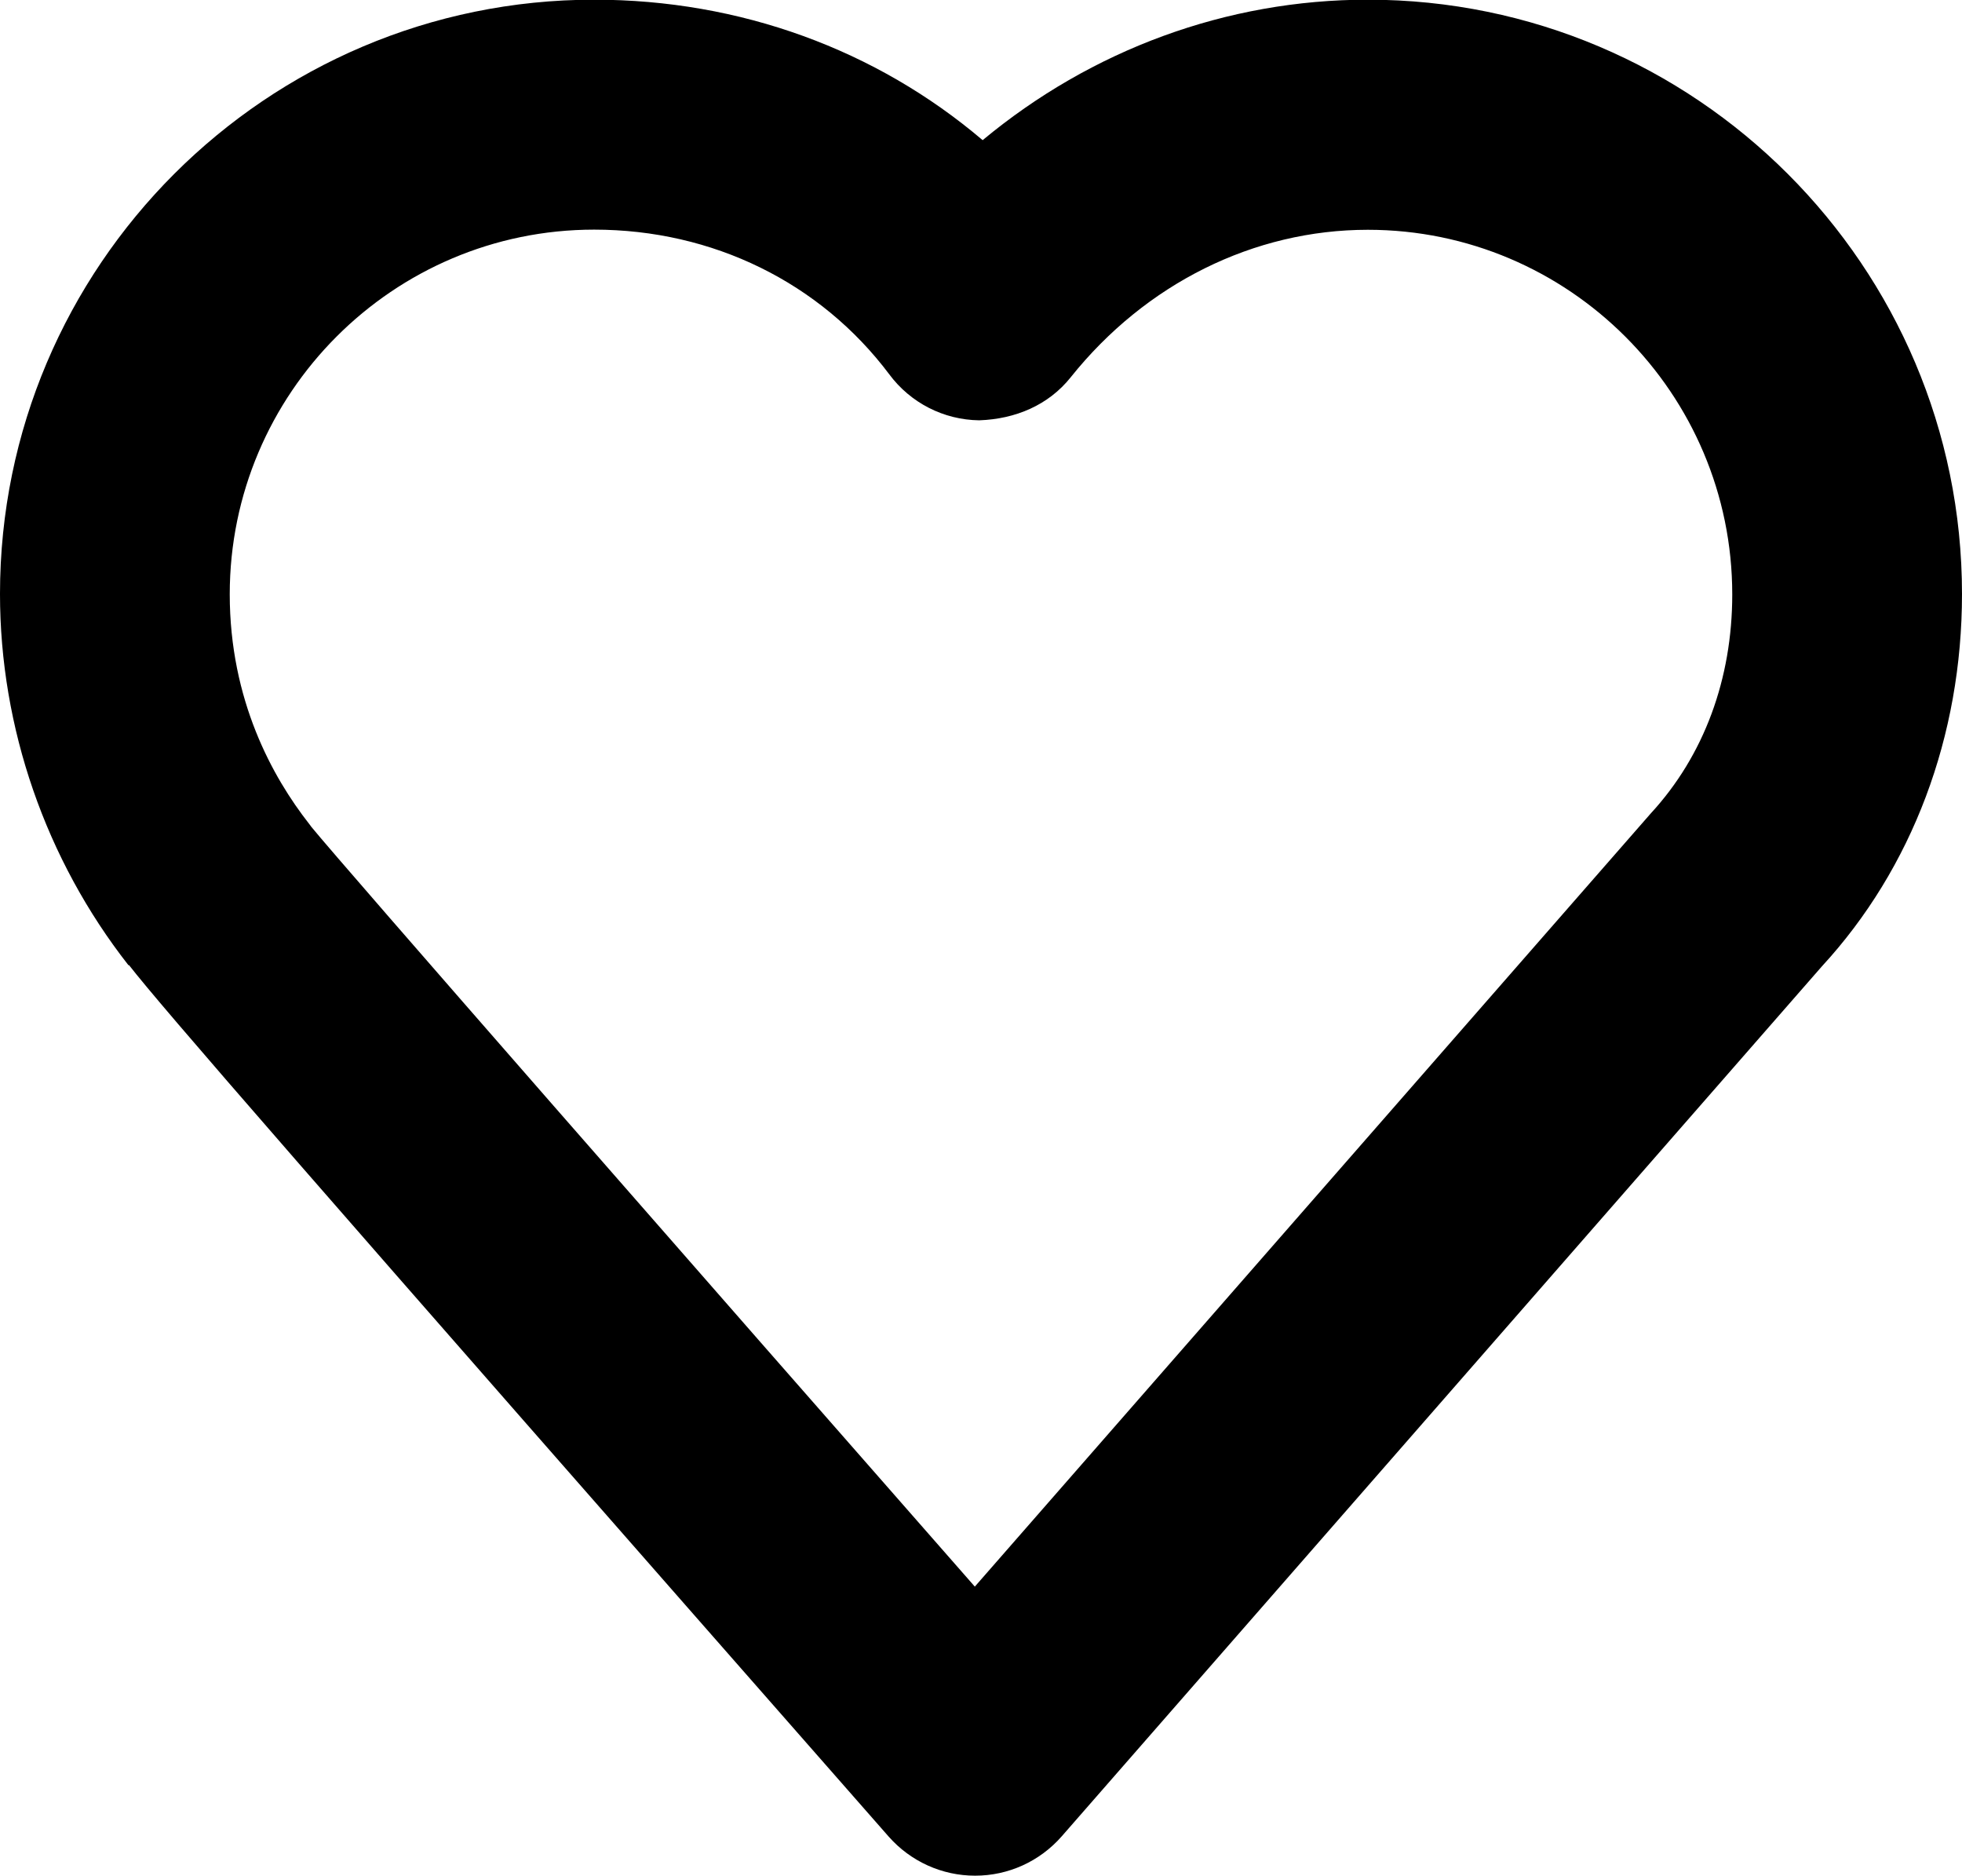
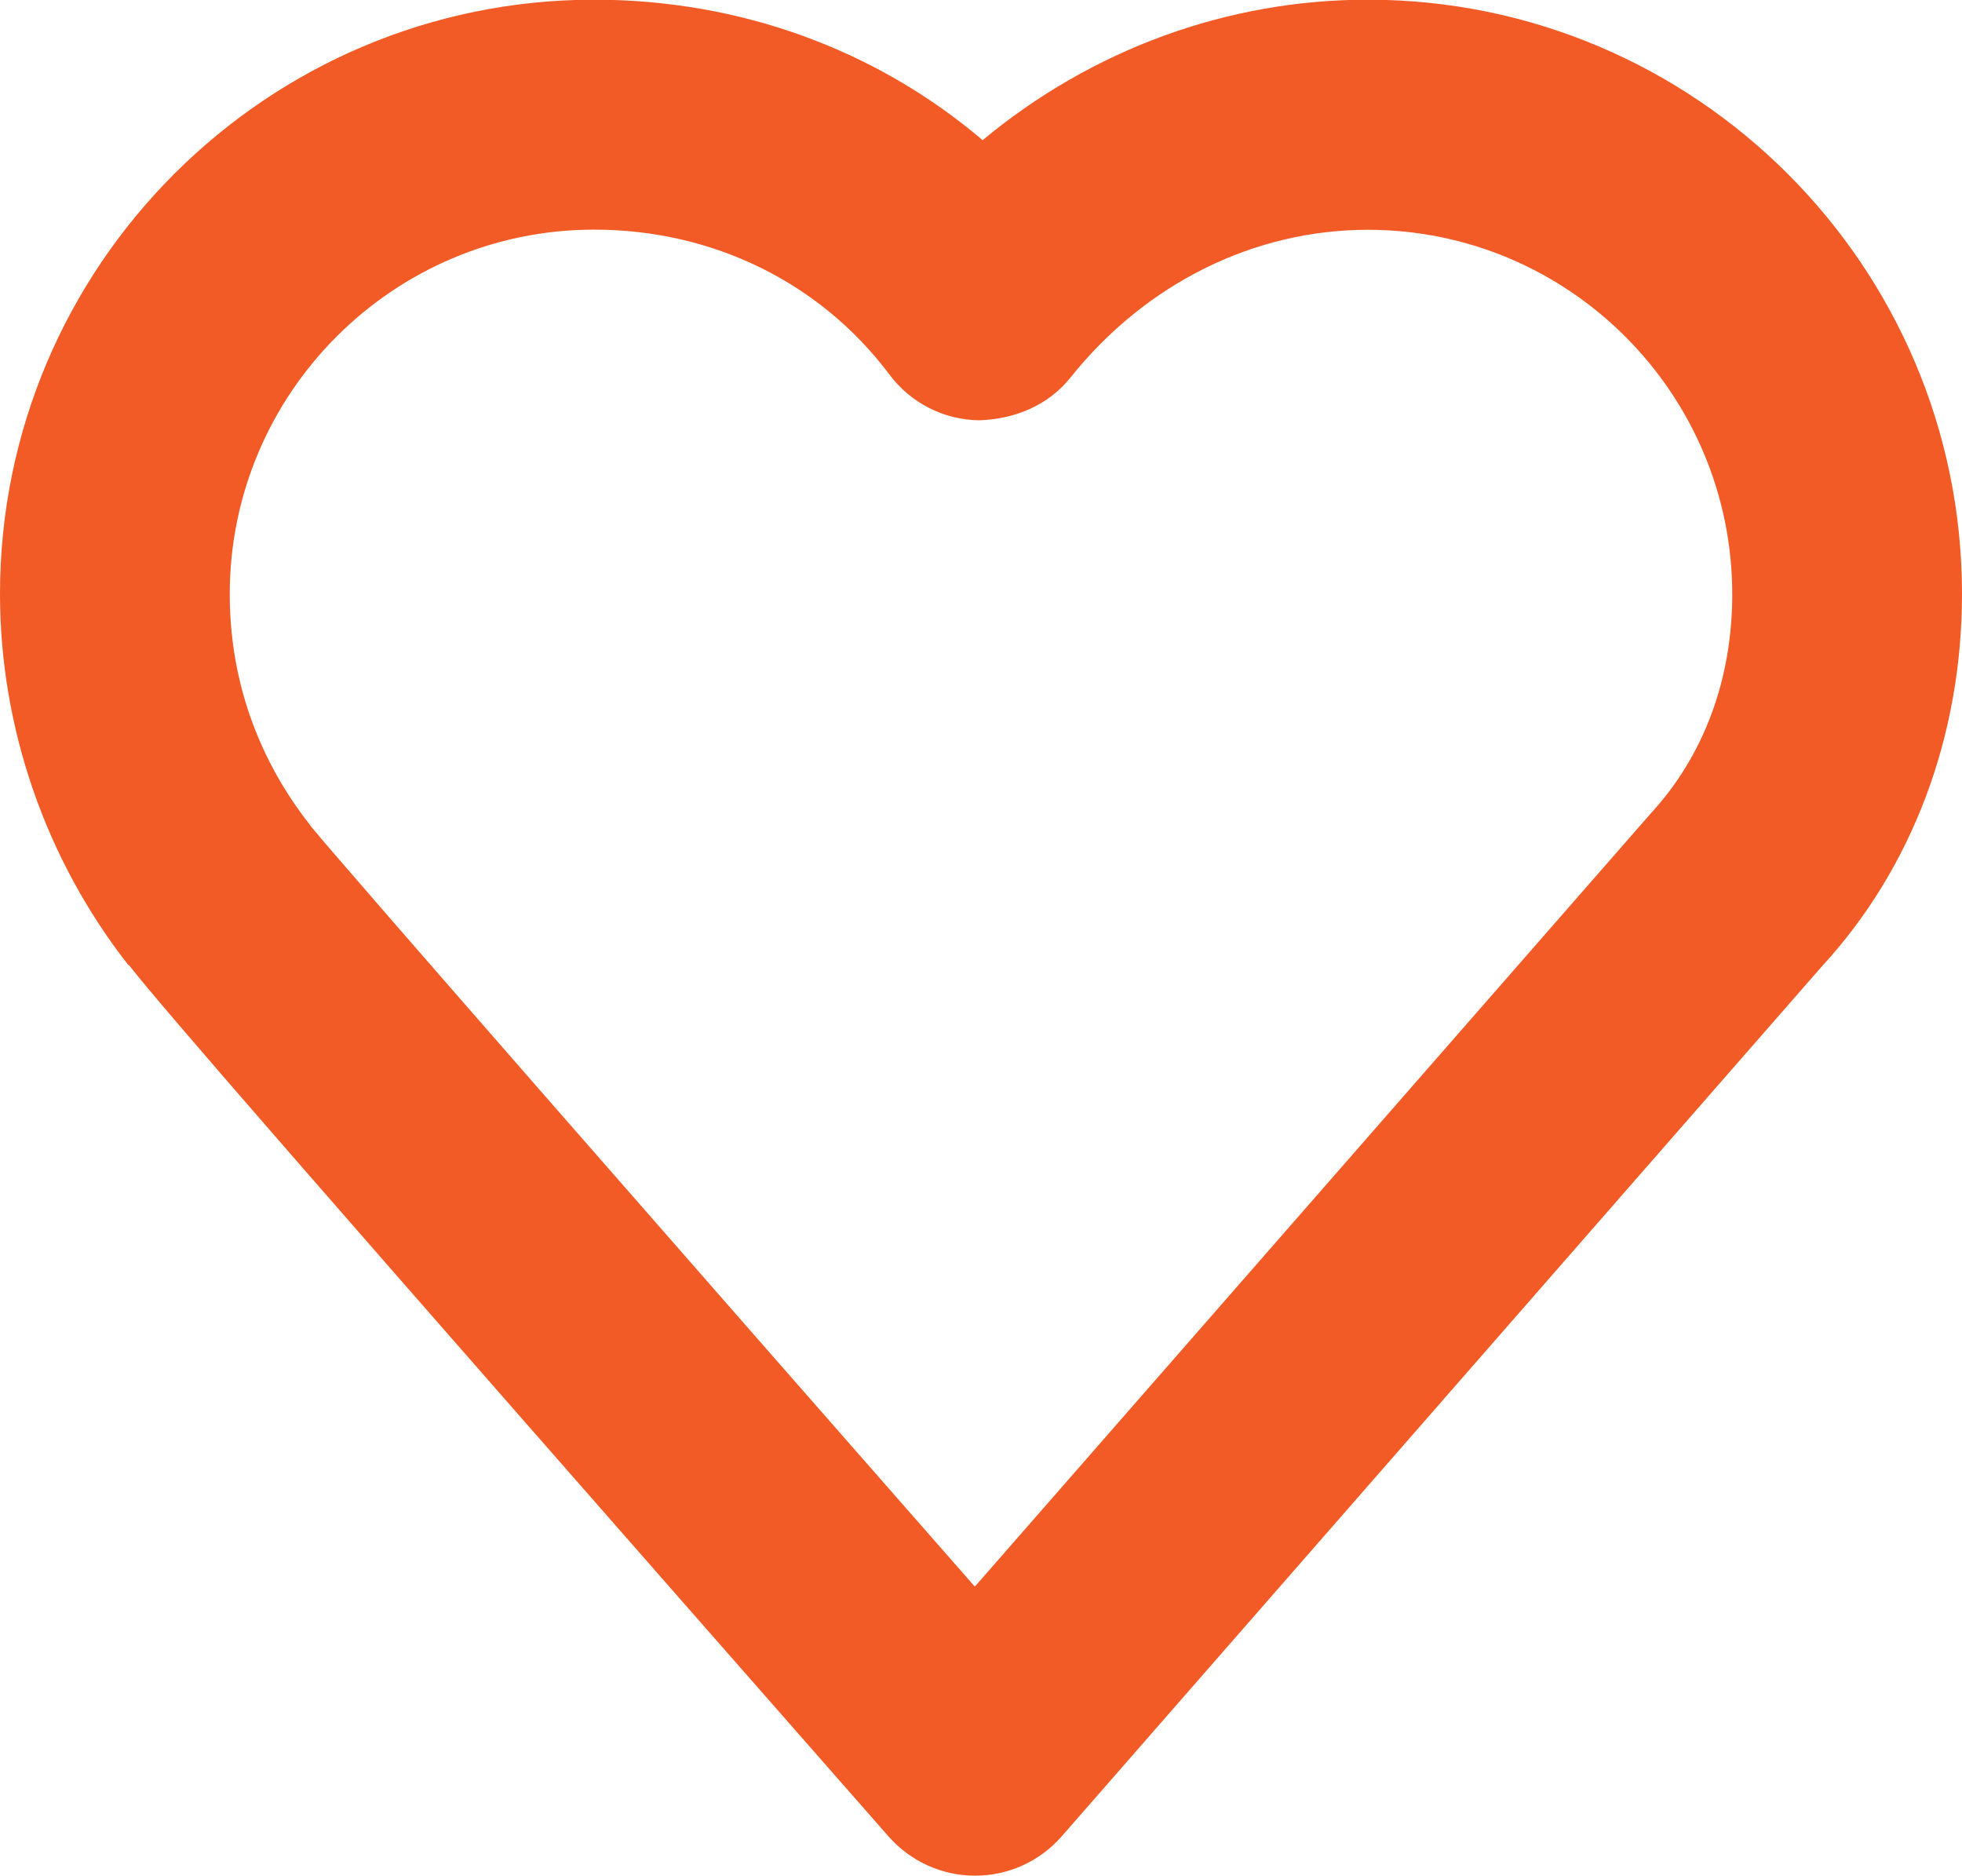
- <svg xmlns="http://www.w3.org/2000/svg" version="1.0" id="Layer_1" x="0px" y="0px" width="12.545px" height="11.99px" viewBox="521.939 473.064 12.545 11.99" enable-background="new 521.939 473.064 12.545 11.99" xml:space="preserve">
+ <svg xmlns="http://www.w3.org/2000/svg" version="1.0" id="Layer_1" x="0px" y="0px" width="12.545px" height="11.99px" viewBox="521.939 473.064 12.545 11.99" enable-background="new 521.939 473.064 12.545 11.99" xml:space="preserve" fill="#f25b26">
  <g>
    <path d="M528.174,485.055c-0.212,0-0.412-0.091-0.552-0.249c-3.798-4.324-4.644-5.298-4.858-5.572l-0.004,0.0 c-0.529-0.675-0.821-1.518-0.821-2.373c0-2.095,1.704-3.799,3.799-3.799c0.934,0,1.804,0.32,2.484,0.898 c0.696-0.578,1.56-0.898,2.463-0.898c2.095,0,3.799,1.704,3.799,3.799c0,0.909-0.318,1.754-0.896,2.381l-4.86,5.561 C528.587,484.964,528.386,485.055,528.174,485.055L528.174,485.055z M523.929,478.349c0.208,0.255,2.471,2.839,4.243,4.858 l4.323-4.944c0.34-0.369,0.52-0.86,0.52-1.399c0-1.285-1.045-2.331-2.33-2.331c-0.729,0-1.421,0.344-1.9,0.943 c-0.142,0.178-0.353,0.267-0.585,0.275c-0.227-0.003-0.439-0.111-0.575-0.294c-0.441-0.587-1.129-0.925-1.887-0.925 c-1.285,0-2.33,1.046-2.33,2.331c0,0.678,0.275,1.171,0.507,1.467C523.919,478.336,523.925,478.342,523.929,478.349z" />
  </g>
</svg>
